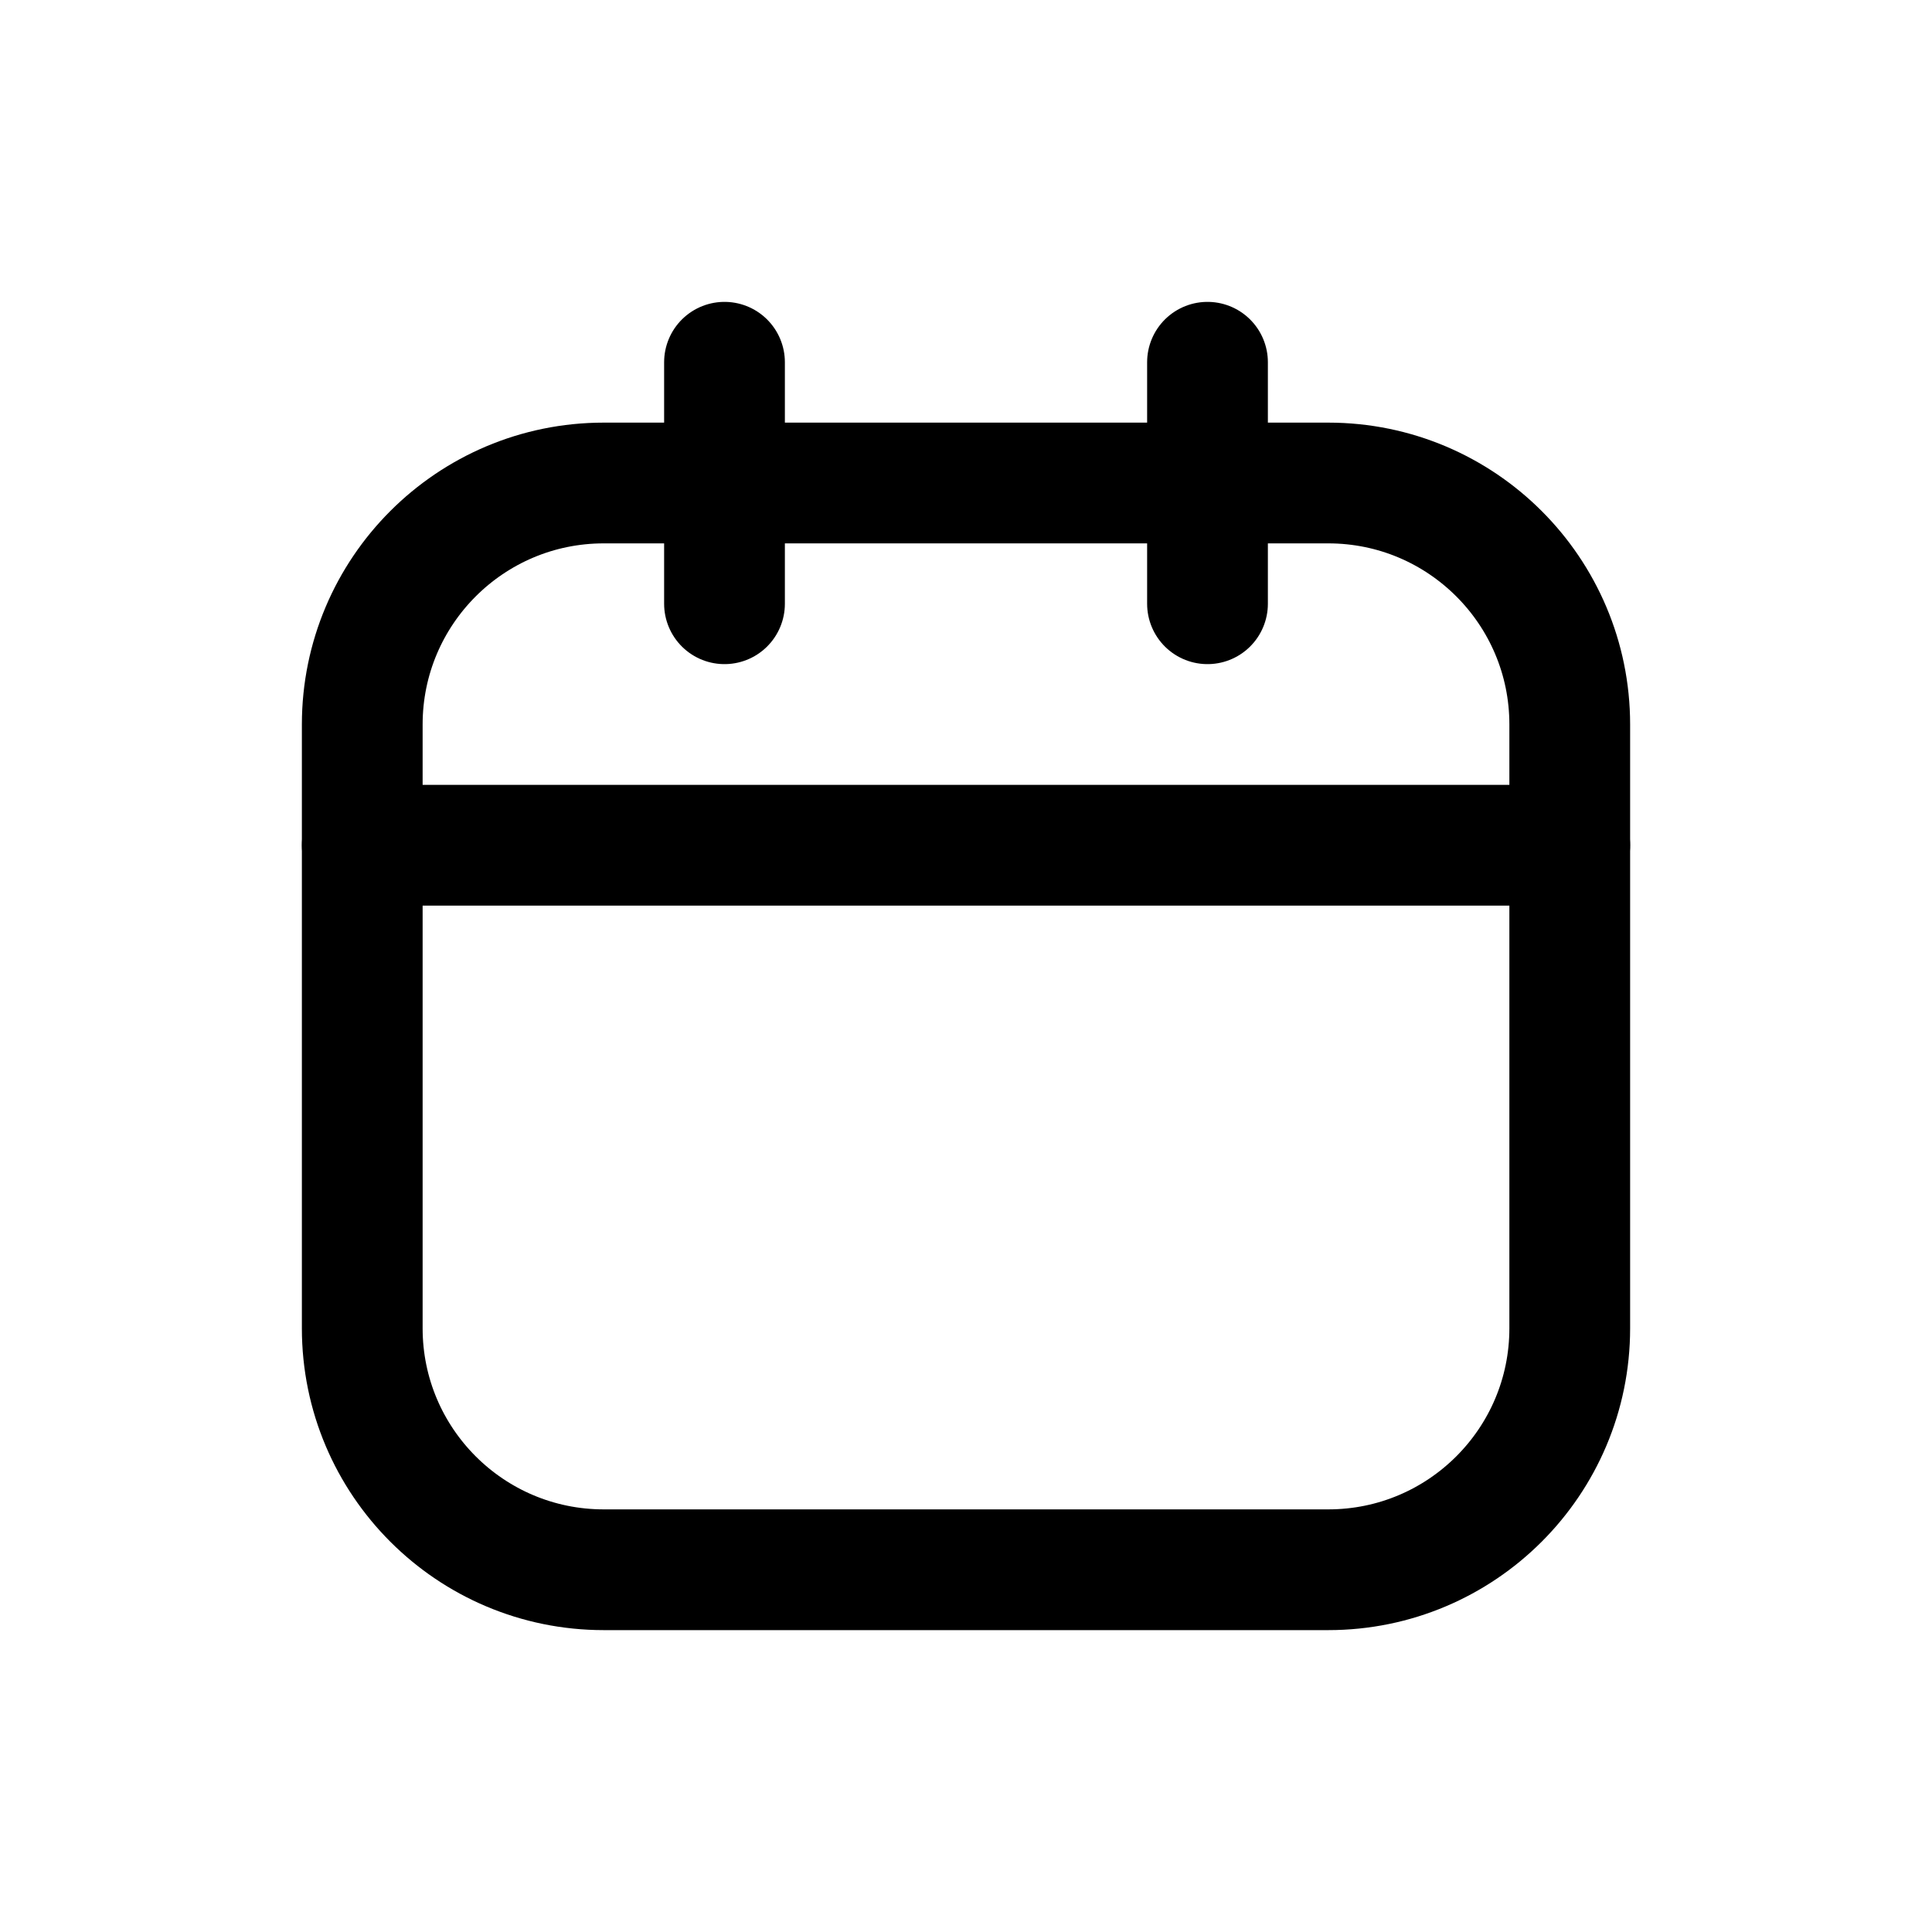
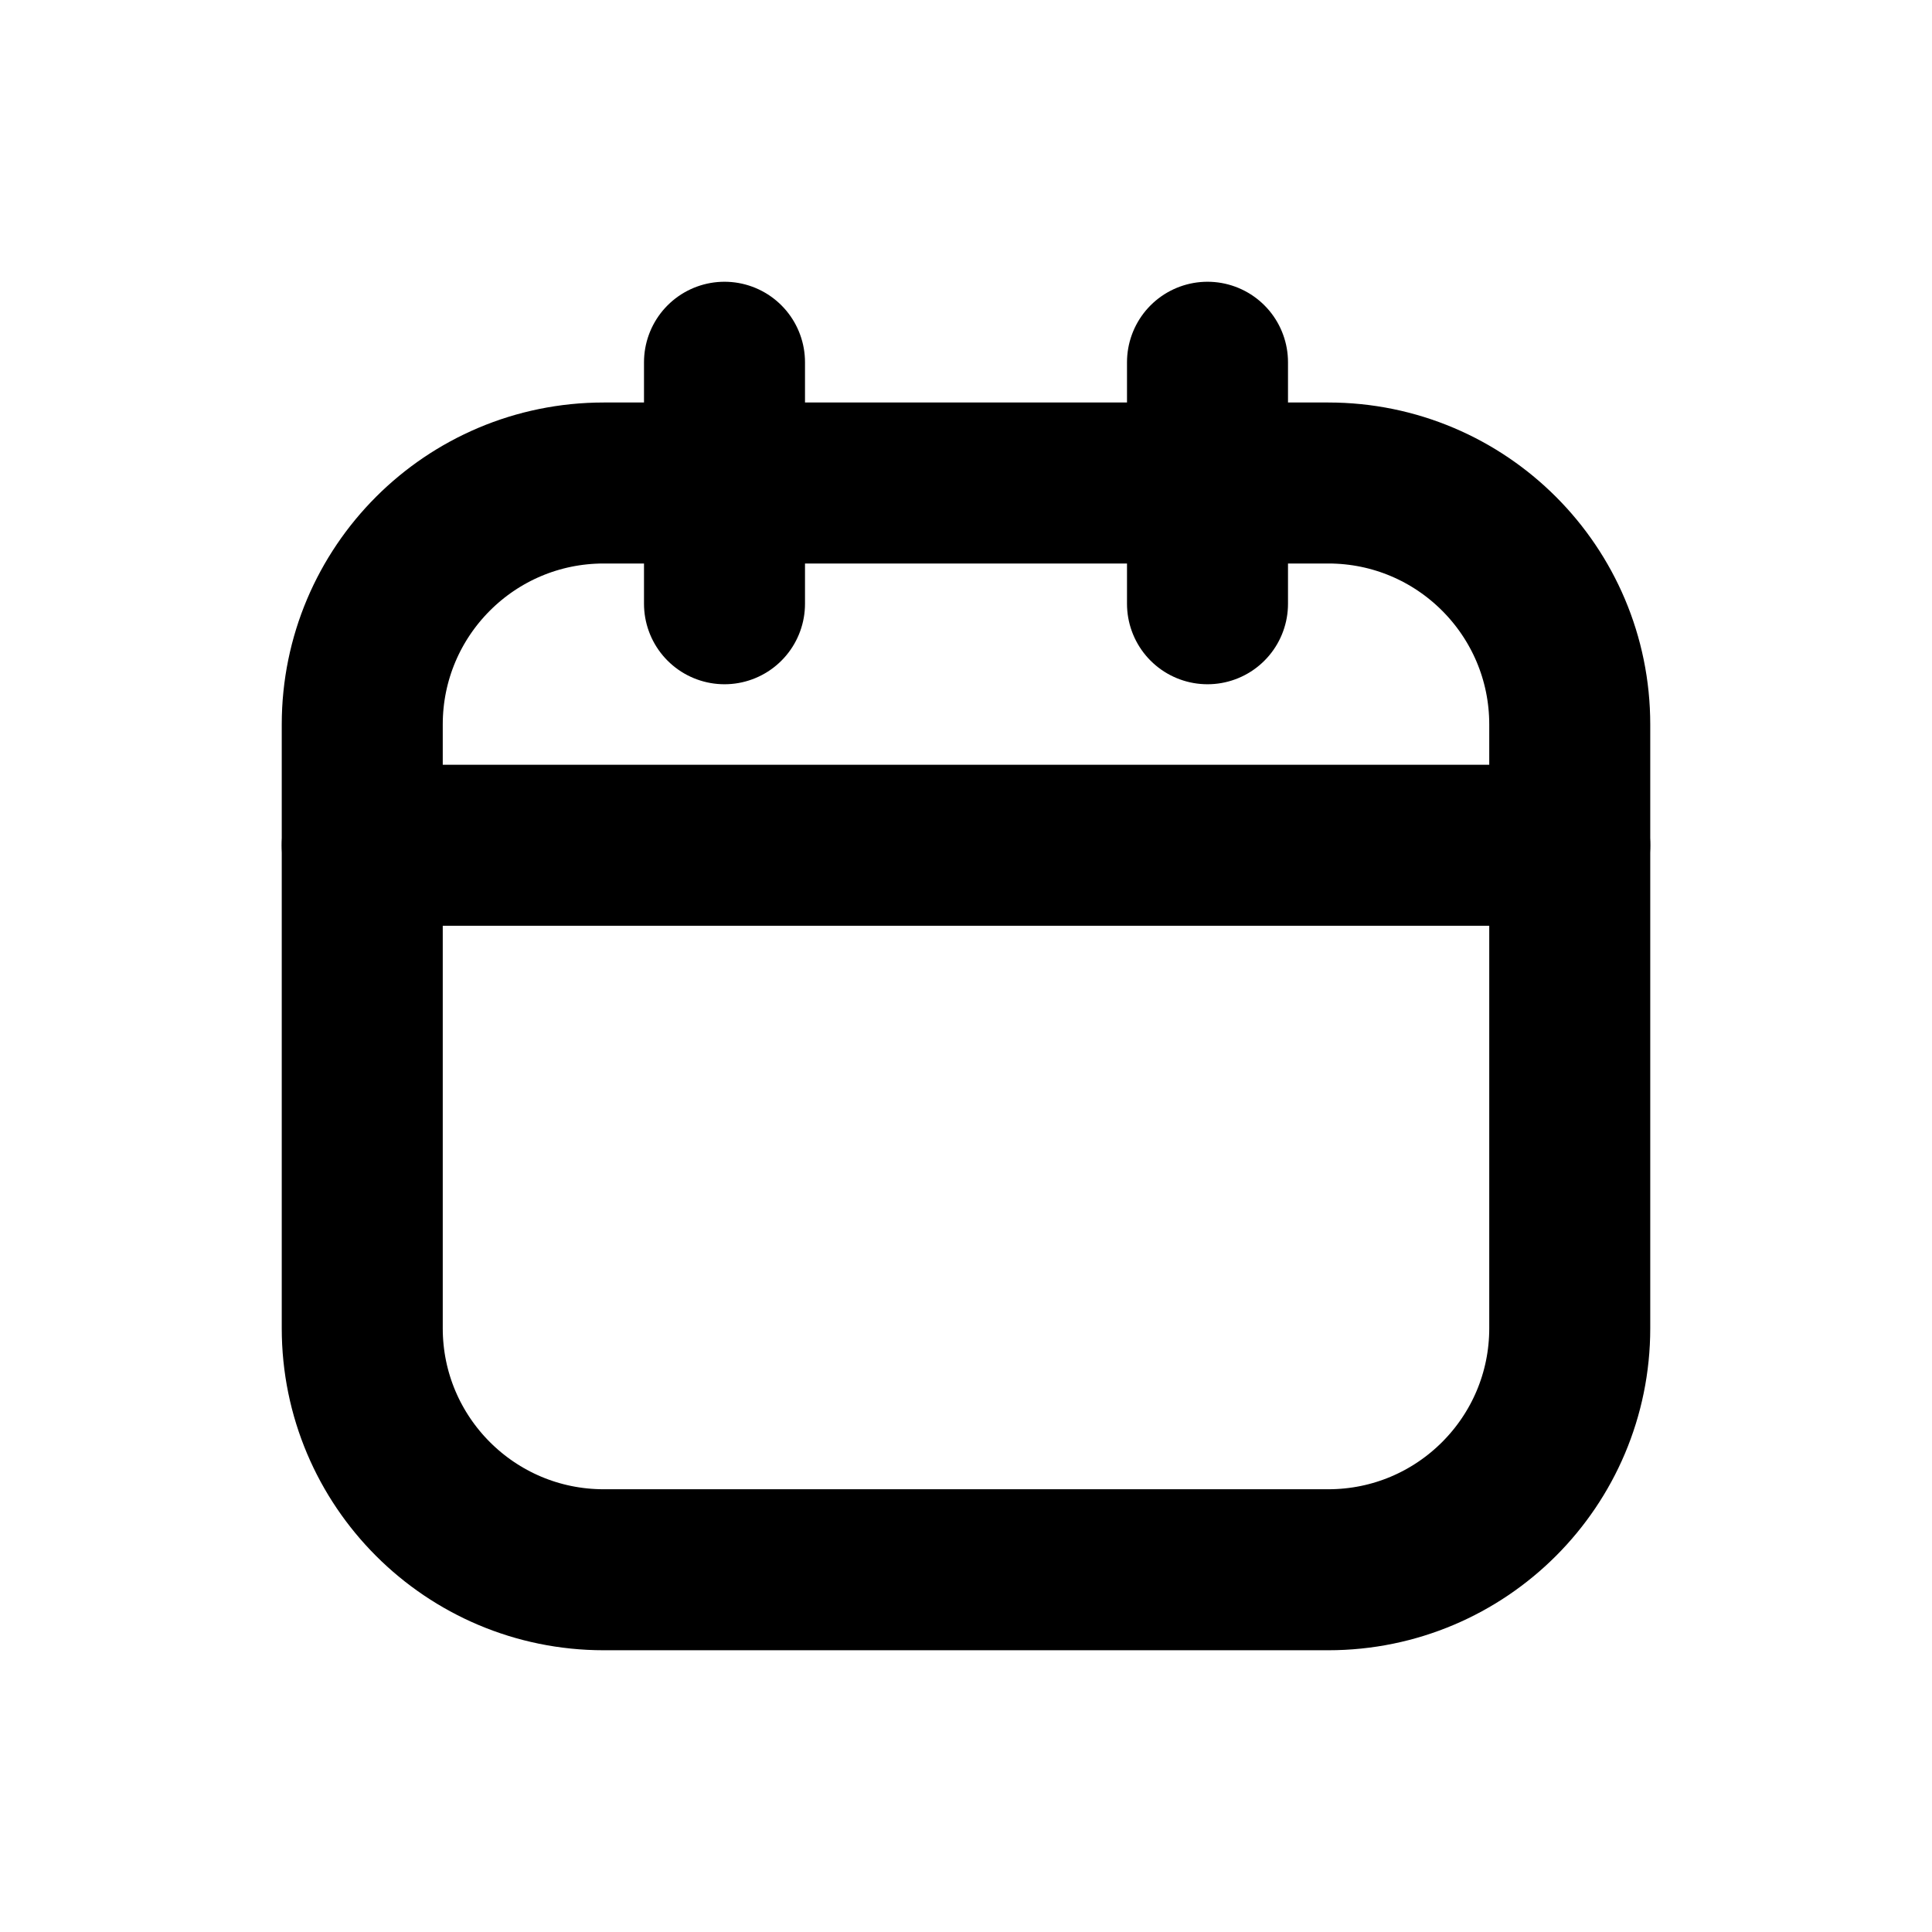
- <svg xmlns="http://www.w3.org/2000/svg" width="32" height="32" viewBox="0 0 32 32" fill="none">
-   <path d="M22 8H10C7.791 8 6 9.791 6 12V22C6 24.209 7.791 26 10 26H22C24.209 26 26 24.209 26 22V12C26 9.791 24.209 8 22 8Z" stroke="black" stroke-width="2" stroke-linecap="round" stroke-linejoin="round" />
-   <path d="M6 14H26M12 6V10V6ZM20 6V10V6Z" stroke="black" stroke-width="2" stroke-linecap="round" stroke-linejoin="round" />
+ <svg xmlns="http://www.w3.org/2000/svg" width="24" height="24" viewBox="0 0 24 24" fill="none">
+   <path d="M16.5 6H7.5C5.843 6 4.5 7.343 4.5 9V16.5C4.5 18.157 5.843 19.5 7.5 19.5H16.5C18.157 19.5 19.5 18.157 19.5 16.5V9C19.5 7.343 18.157 6 16.5 6Z" stroke="black" stroke-width="2" stroke-linecap="round" stroke-linejoin="round" />
+   <path d="M4.5 10.5H19.5M9 4.5V7.5V4.5ZM15 4.5V7.5V4.5Z" stroke="black" stroke-width="2" stroke-linecap="round" stroke-linejoin="round" />
</svg>
